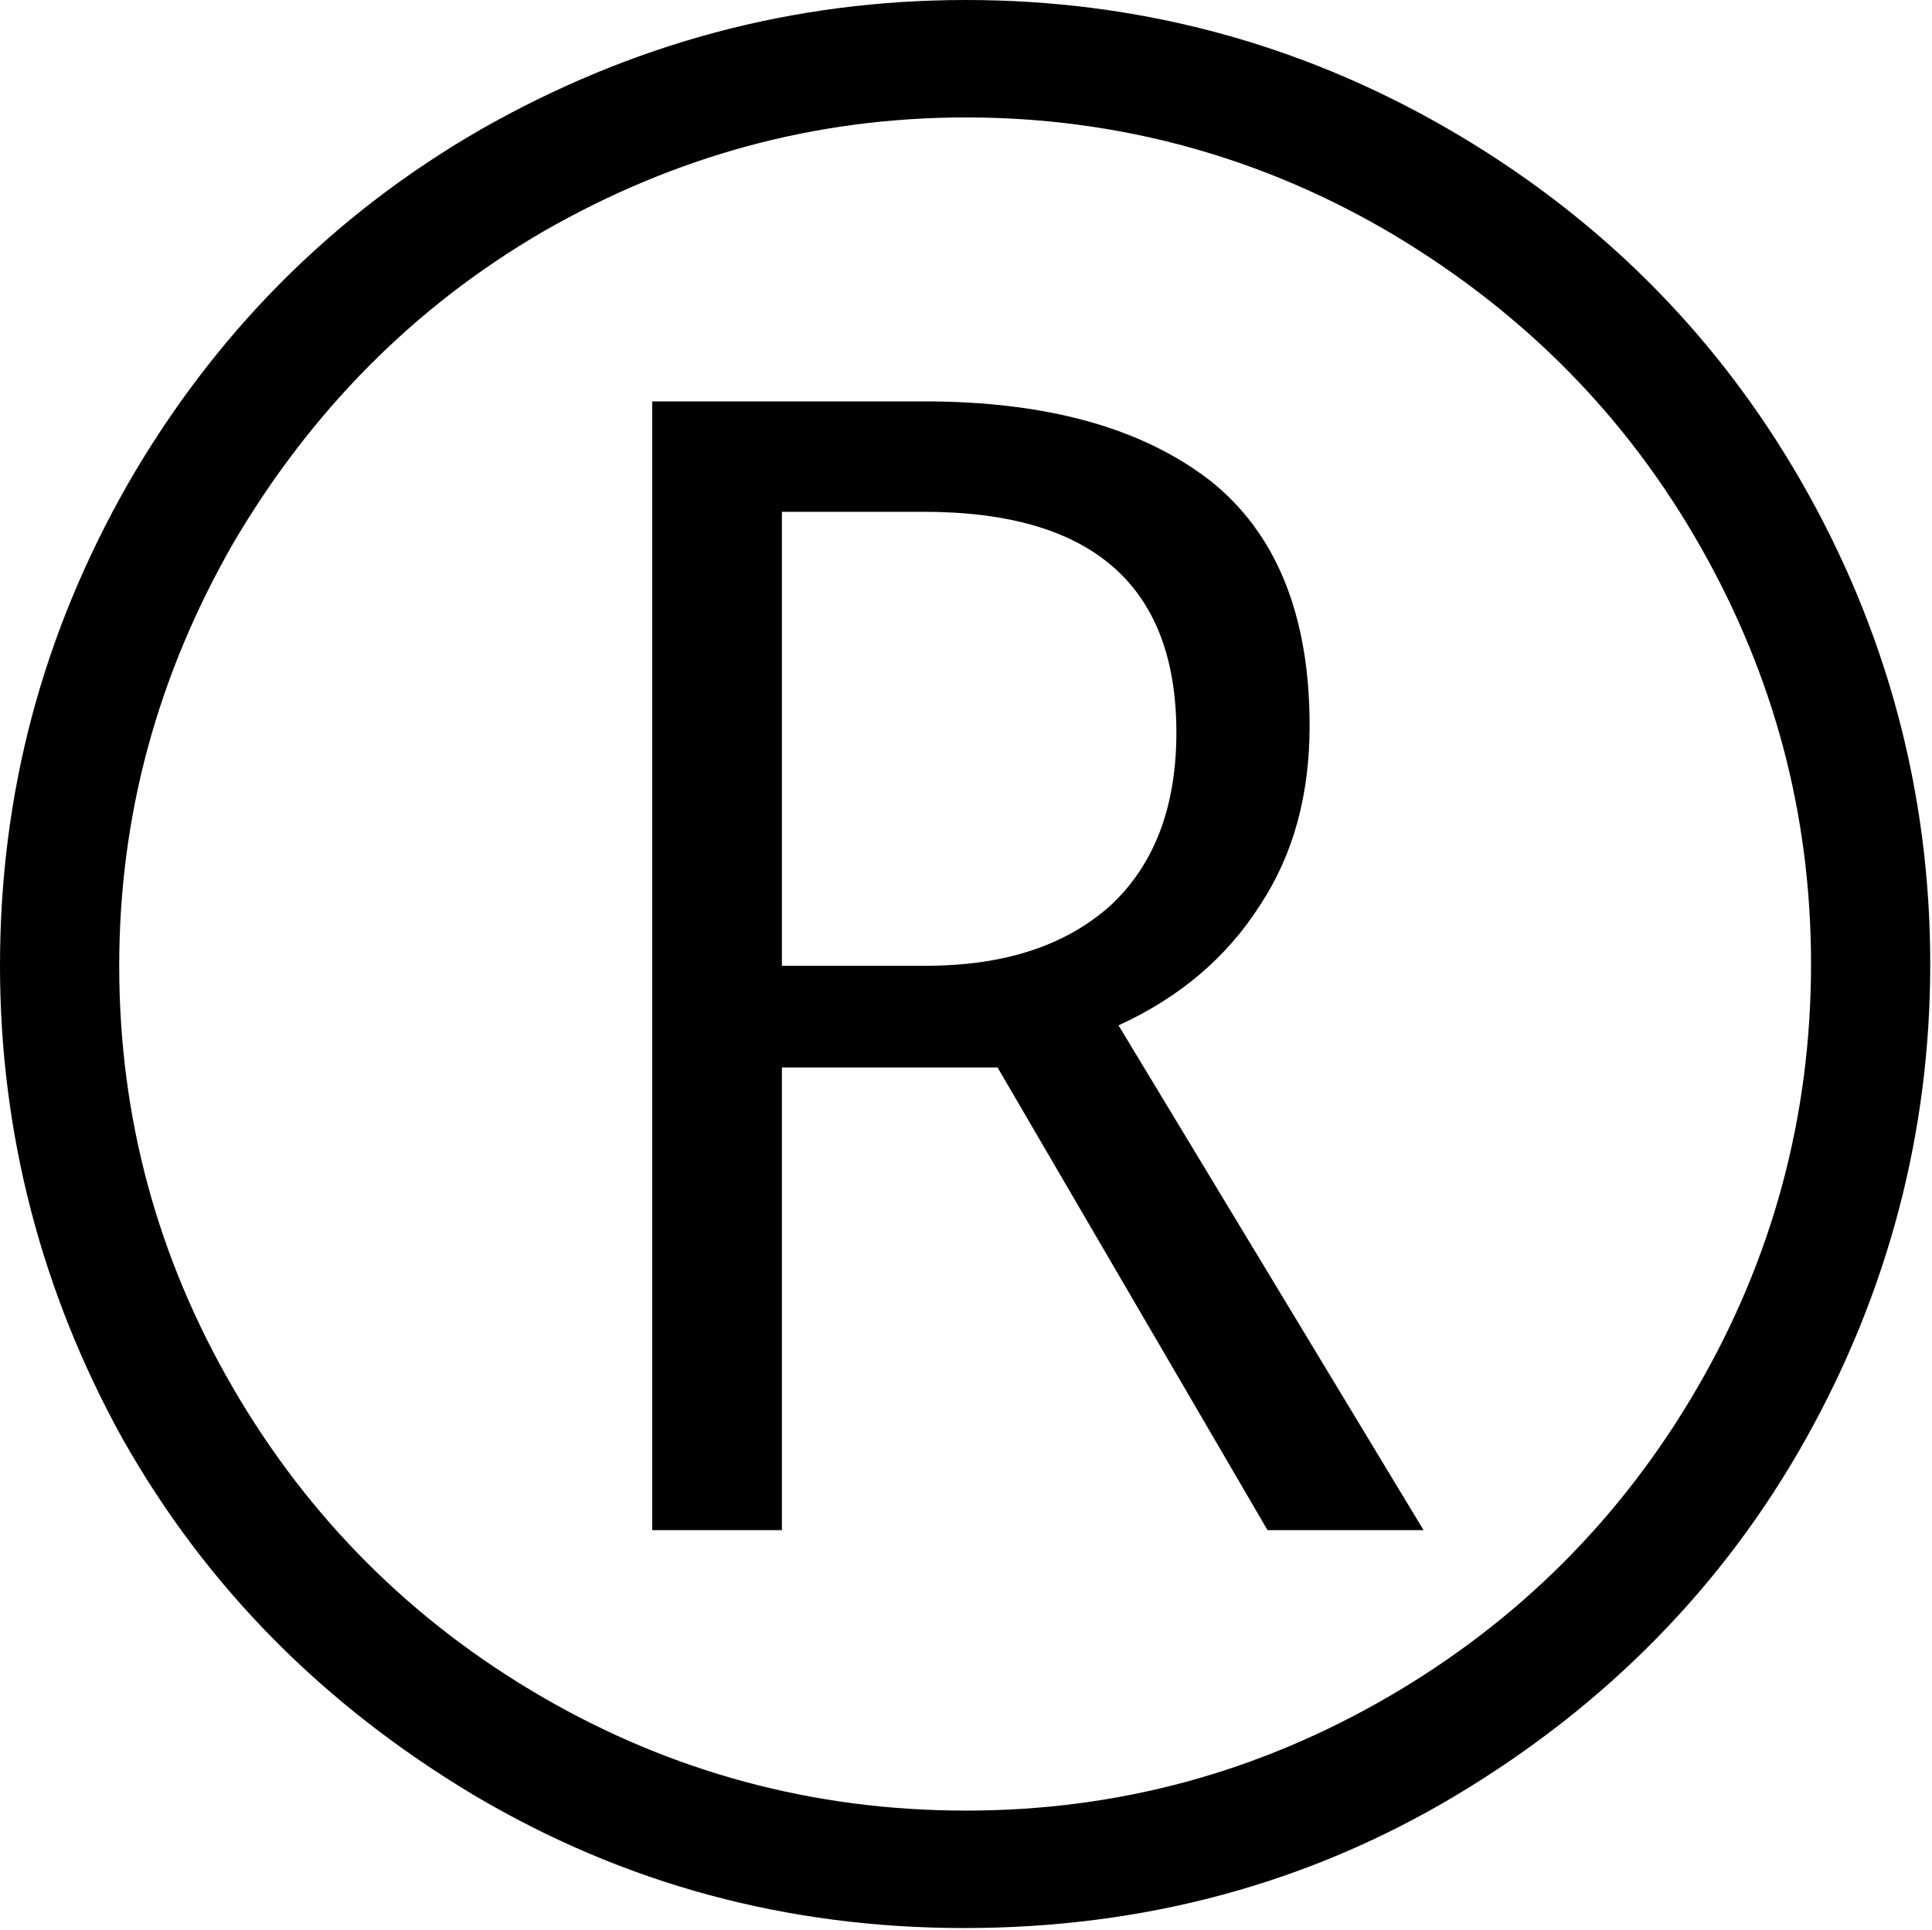
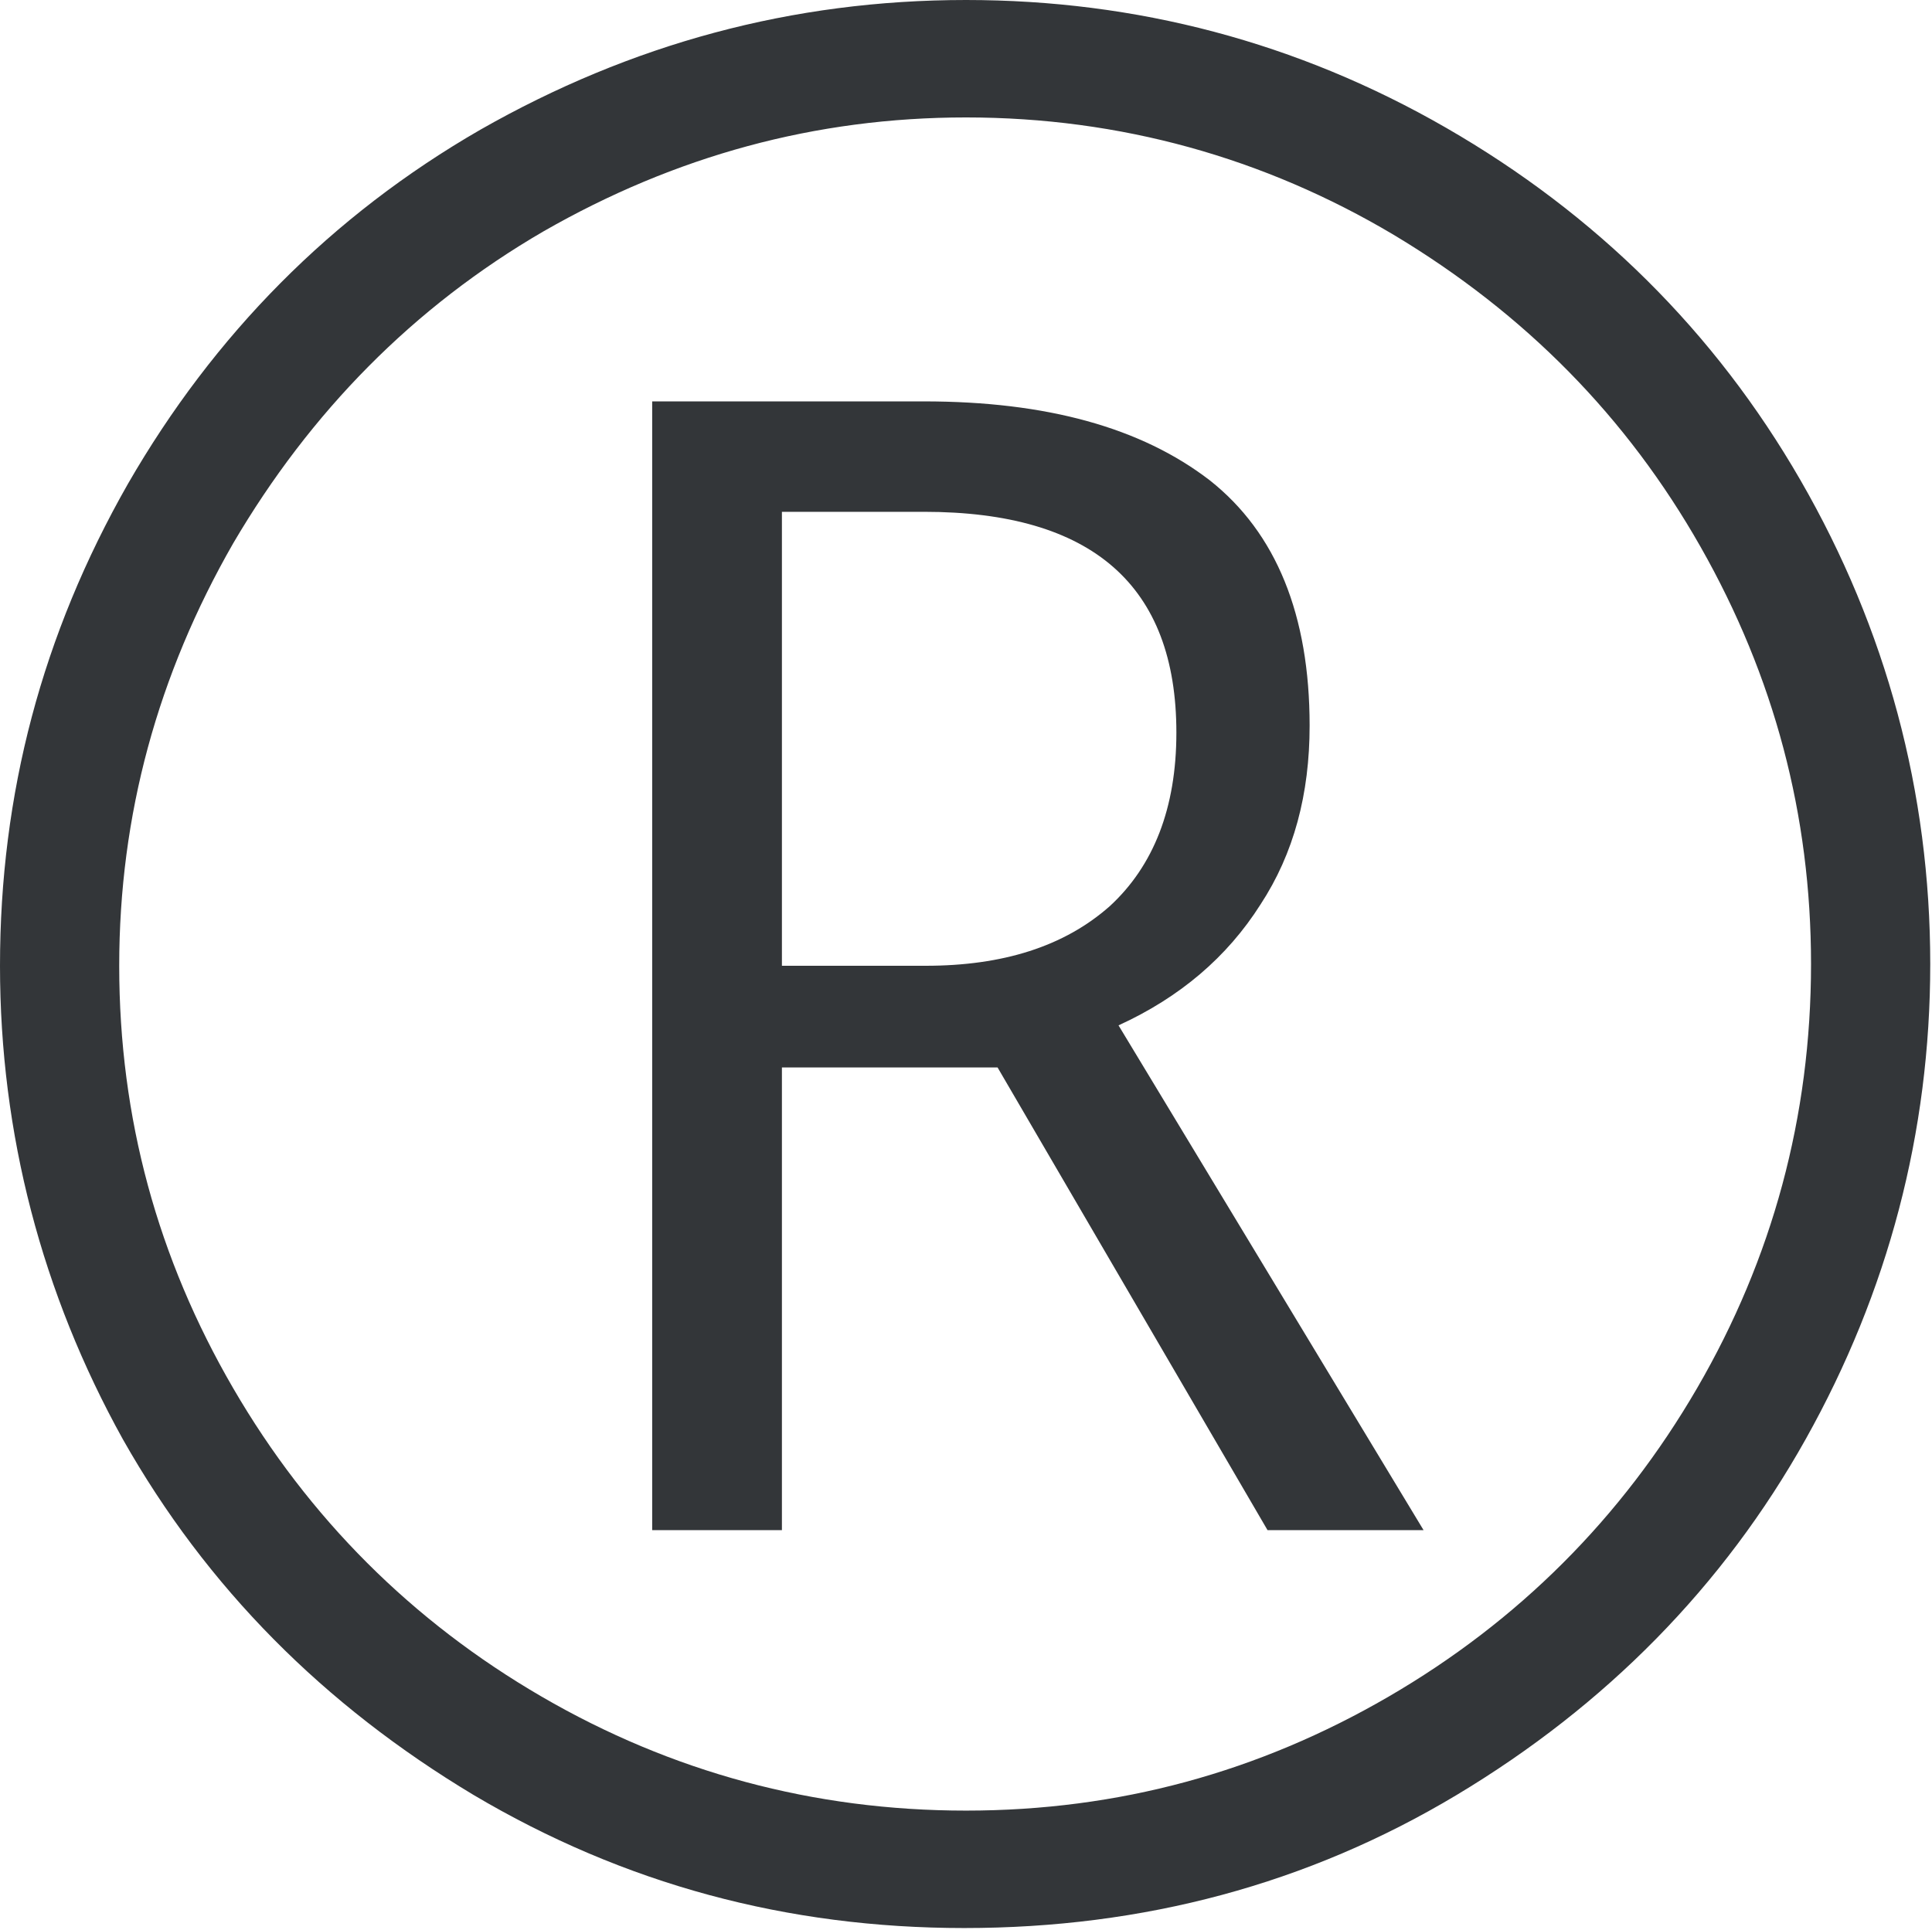
<svg xmlns="http://www.w3.org/2000/svg" viewBox="0 0 110.2 110.1">
-   <path d="M0 55.1c0-9.8 2.4-18.9 7.3-27.5 4.9-8.5 11.6-15.3 20.1-20.2C36 2.5 45.2 0 55.1 0 64.8 0 74 2.4 82.5 7.3s15.3 11.6 20.2 20.1c4.9 8.5 7.4 17.8 7.4 27.6 0 9.6-2.4 18.7-7.1 27.1-4.7 8.4-11.4 15.2-19.9 20.3-8.5 5.1-17.9 7.6-28.1 7.6-10.1 0-19.4-2.5-28-7.6-8.5-5.1-15.2-11.8-20-20.3-4.6-8.3-7-17.4-7-27zm6.8 0c0 8.7 2.2 16.7 6.5 24.1s10.2 13.3 17.6 17.6c7.4 4.3 15.5 6.5 24.2 6.5s16.7-2.2 24.1-6.5 13.3-10.2 17.6-17.6c4.3-7.4 6.5-15.5 6.5-24.2 0-8.5-2.1-16.4-6.3-23.8-4.2-7.4-10-13.3-17.5-17.8C72.1 9 63.9 6.7 55.1 6.7c-8.6 0-16.6 2.2-24.1 6.5-7.4 4.3-13.3 10.3-17.7 17.8C9 38.5 6.8 46.5 6.8 55.1zm67.9-13.7c0 3.9-.9 7.3-2.8 10.2-1.9 3-4.6 5.3-8.1 6.9l17.4 28.8h-8.9L56.9 60.9H44.6v26.4h-7.4V22.9h15.5c7 0 12.4 1.5 16.3 4.5 3.8 3 5.7 7.7 5.7 14zM44.6 55.1h8.2c4.4 0 7.9-1.1 10.5-3.4 2.5-2.3 3.8-5.6 3.8-9.9 0-8.4-4.8-12.6-14.4-12.6h-8.1v25.9z" />
+   <path fill="#333639" d="M0 55.1c0-9.8 2.4-18.9 7.3-27.5 4.9-8.5 11.6-15.3 20.1-20.2C36 2.5 45.2 0 55.1 0 64.8 0 74 2.4 82.5 7.3s15.3 11.6 20.2 20.1c4.9 8.5 7.4 17.8 7.4 27.6 0 9.6-2.4 18.7-7.1 27.1-4.7 8.4-11.4 15.2-19.9 20.3-8.5 5.1-17.9 7.6-28.1 7.6-10.1 0-19.4-2.5-28-7.6-8.5-5.1-15.2-11.8-20-20.3-4.6-8.3-7-17.4-7-27zm6.8 0c0 8.7 2.2 16.7 6.5 24.1s10.2 13.3 17.6 17.6c7.4 4.3 15.5 6.5 24.2 6.5s16.7-2.2 24.1-6.5 13.3-10.2 17.6-17.6c4.3-7.4 6.5-15.5 6.5-24.2 0-8.5-2.1-16.4-6.3-23.8-4.2-7.4-10-13.3-17.5-17.8C72.1 9 63.9 6.7 55.1 6.7c-8.6 0-16.6 2.2-24.1 6.5-7.4 4.3-13.3 10.3-17.7 17.8C9 38.5 6.8 46.5 6.8 55.1zm67.9-13.7c0 3.9-.9 7.3-2.8 10.2-1.9 3-4.6 5.3-8.1 6.9l17.4 28.8h-8.9L56.9 60.9H44.6v26.4h-7.4V22.9h15.5c7 0 12.4 1.5 16.3 4.5 3.8 3 5.7 7.7 5.7 14zM44.6 55.1h8.2c4.4 0 7.9-1.1 10.5-3.4 2.5-2.3 3.8-5.6 3.8-9.9 0-8.4-4.8-12.6-14.4-12.6h-8.1v25.9z" />
</svg>
